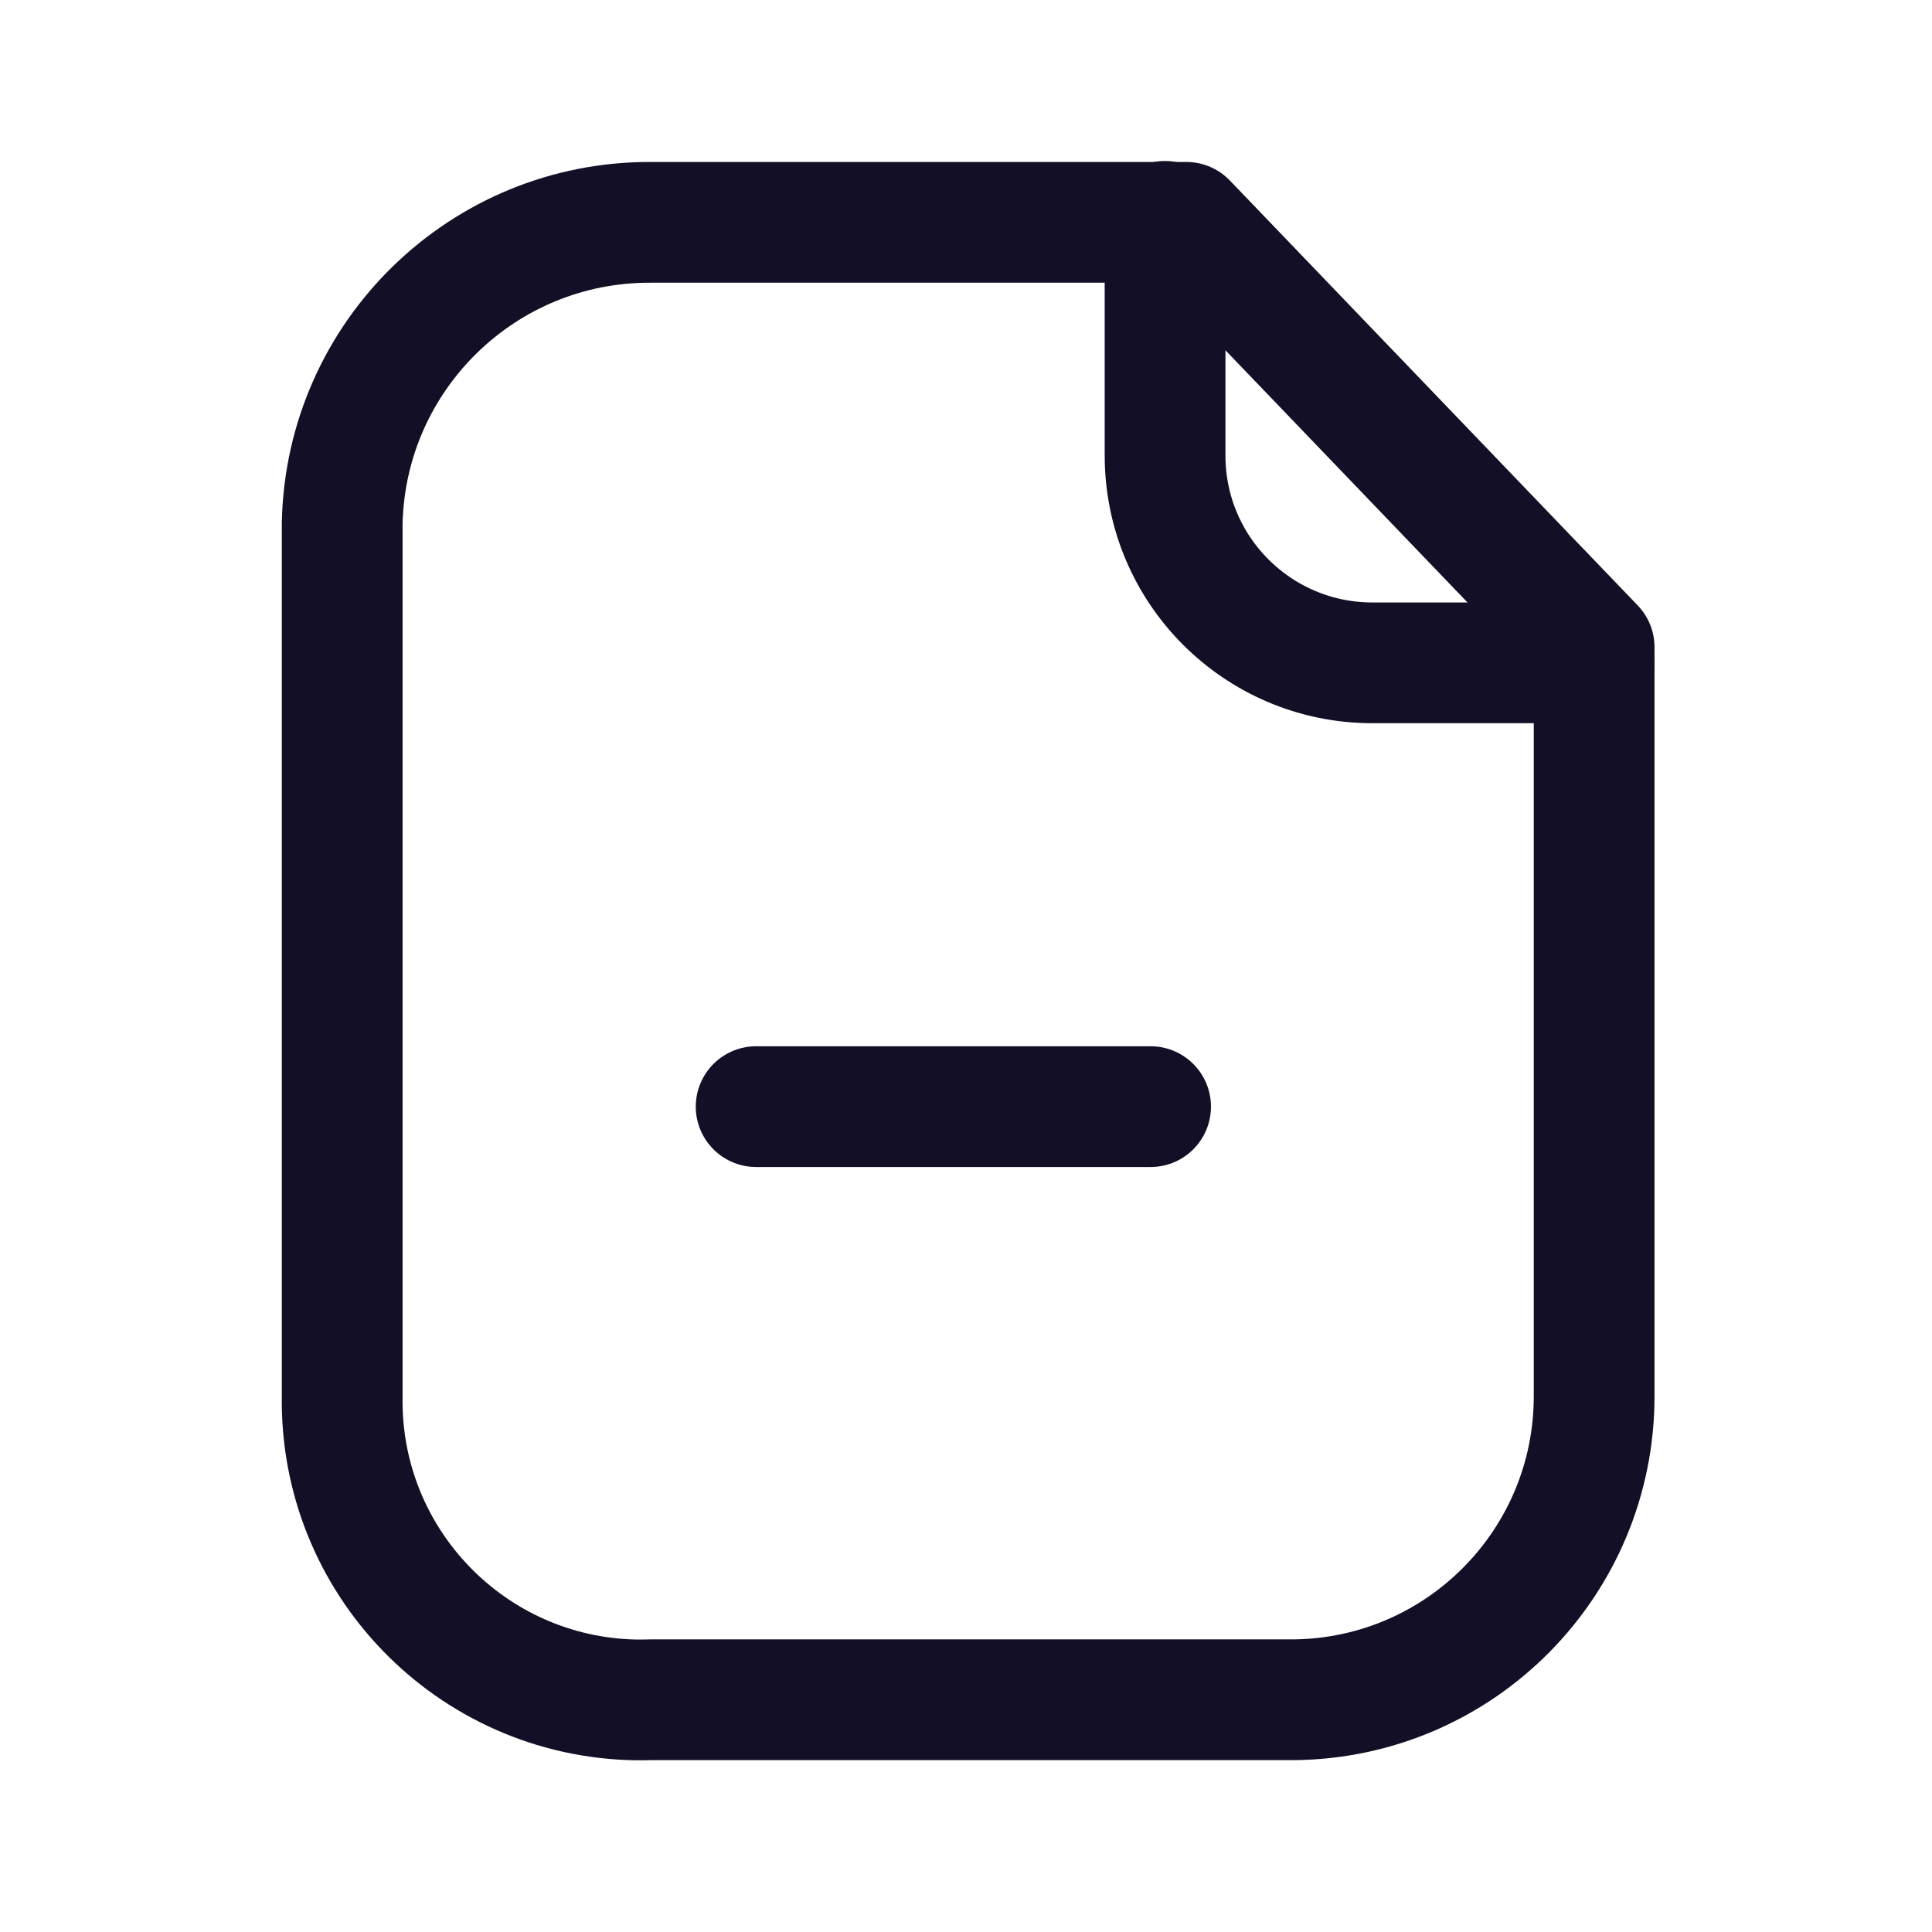
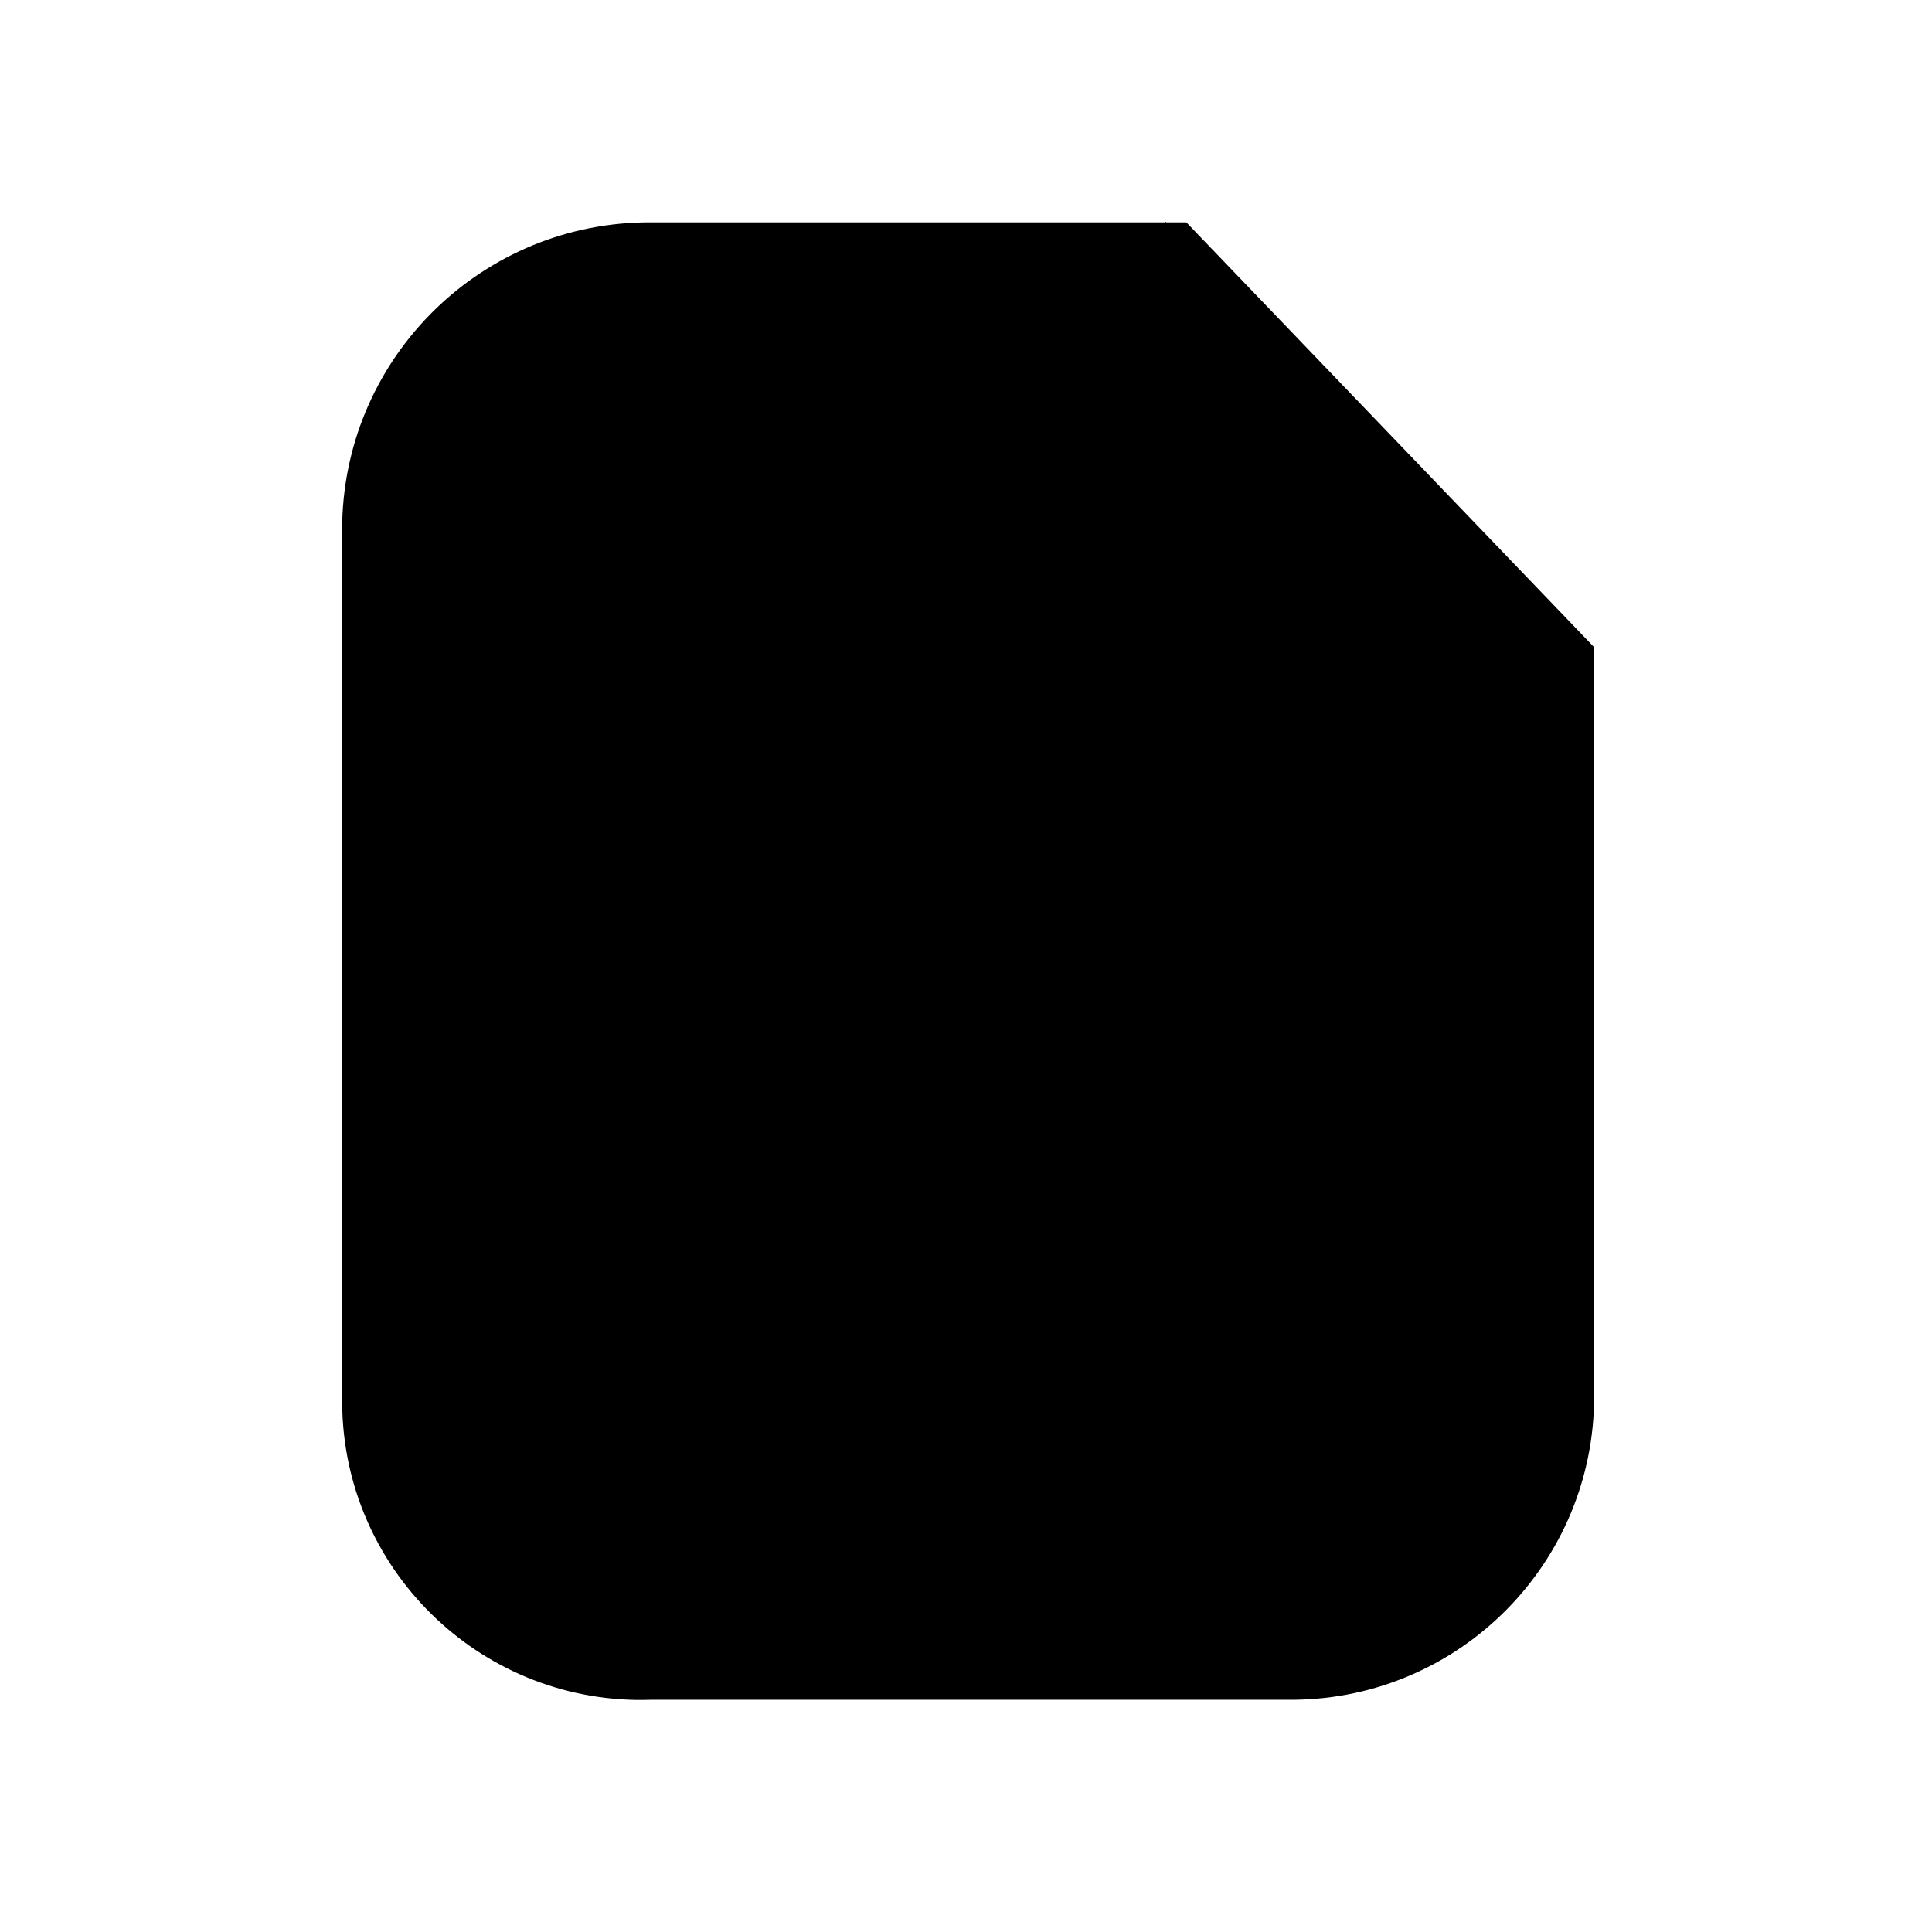
- <svg xmlns="http://www.w3.org/2000/svg" width="24" height="24" viewBox="0 0 24 24" fill="none">
+ <svg xmlns="http://www.w3.org/2000/svg" viewBox="0 0 24 24">
  <g id="Iconly/Light/Paper Negative">
    <g id="Paper Negative">
-       <path id="Stroke 1" fill-rule="evenodd" clip-rule="evenodd" d="M14.737 2.762H8.085C6.005 2.753 4.3 4.411 4.251 6.491V17.34C4.216 19.39 5.849 21.081 7.9 21.117C7.961 21.117 8.023 21.117 8.085 21.115H16.073C18.142 21.094 19.806 19.409 19.803 17.34V8.04L14.737 2.762Z" stroke="#130F26" stroke-width="1.5" stroke-linecap="round" stroke-linejoin="round" />
-       <path id="Stroke 3" d="M14.473 2.75V5.659C14.473 7.079 15.622 8.23 17.042 8.234H19.796" stroke="#130F26" stroke-width="1.5" stroke-linecap="round" stroke-linejoin="round" />
-       <path id="Stroke 5" d="M14.293 13.747H9.393" stroke="#130F26" stroke-width="1.5" stroke-linecap="round" stroke-linejoin="round" />
+       <path id="Stroke 1" fill-rule="evenodd" clip-rule="evenodd" d="M14.737 2.762H8.085C6.005 2.753 4.3 4.411 4.251 6.491V17.34C4.216 19.39 5.849 21.081 7.9 21.117C7.961 21.117 8.023 21.117 8.085 21.115H16.073C18.142 21.094 19.806 19.409 19.803 17.34V8.04L14.737 2.762Z" stroke-width="1.5" stroke-linecap="round" stroke-linejoin="round" />
+       <path id="Stroke 3" d="M14.473 2.75V5.659C14.473 7.079 15.622 8.23 17.042 8.234H19.796" stroke-width="1.5" stroke-linecap="round" stroke-linejoin="round" />
+       <path id="Stroke 5" d="M14.293 13.747H9.393" stroke-width="1.5" stroke-linecap="round" stroke-linejoin="round" />
    </g>
  </g>
</svg>
